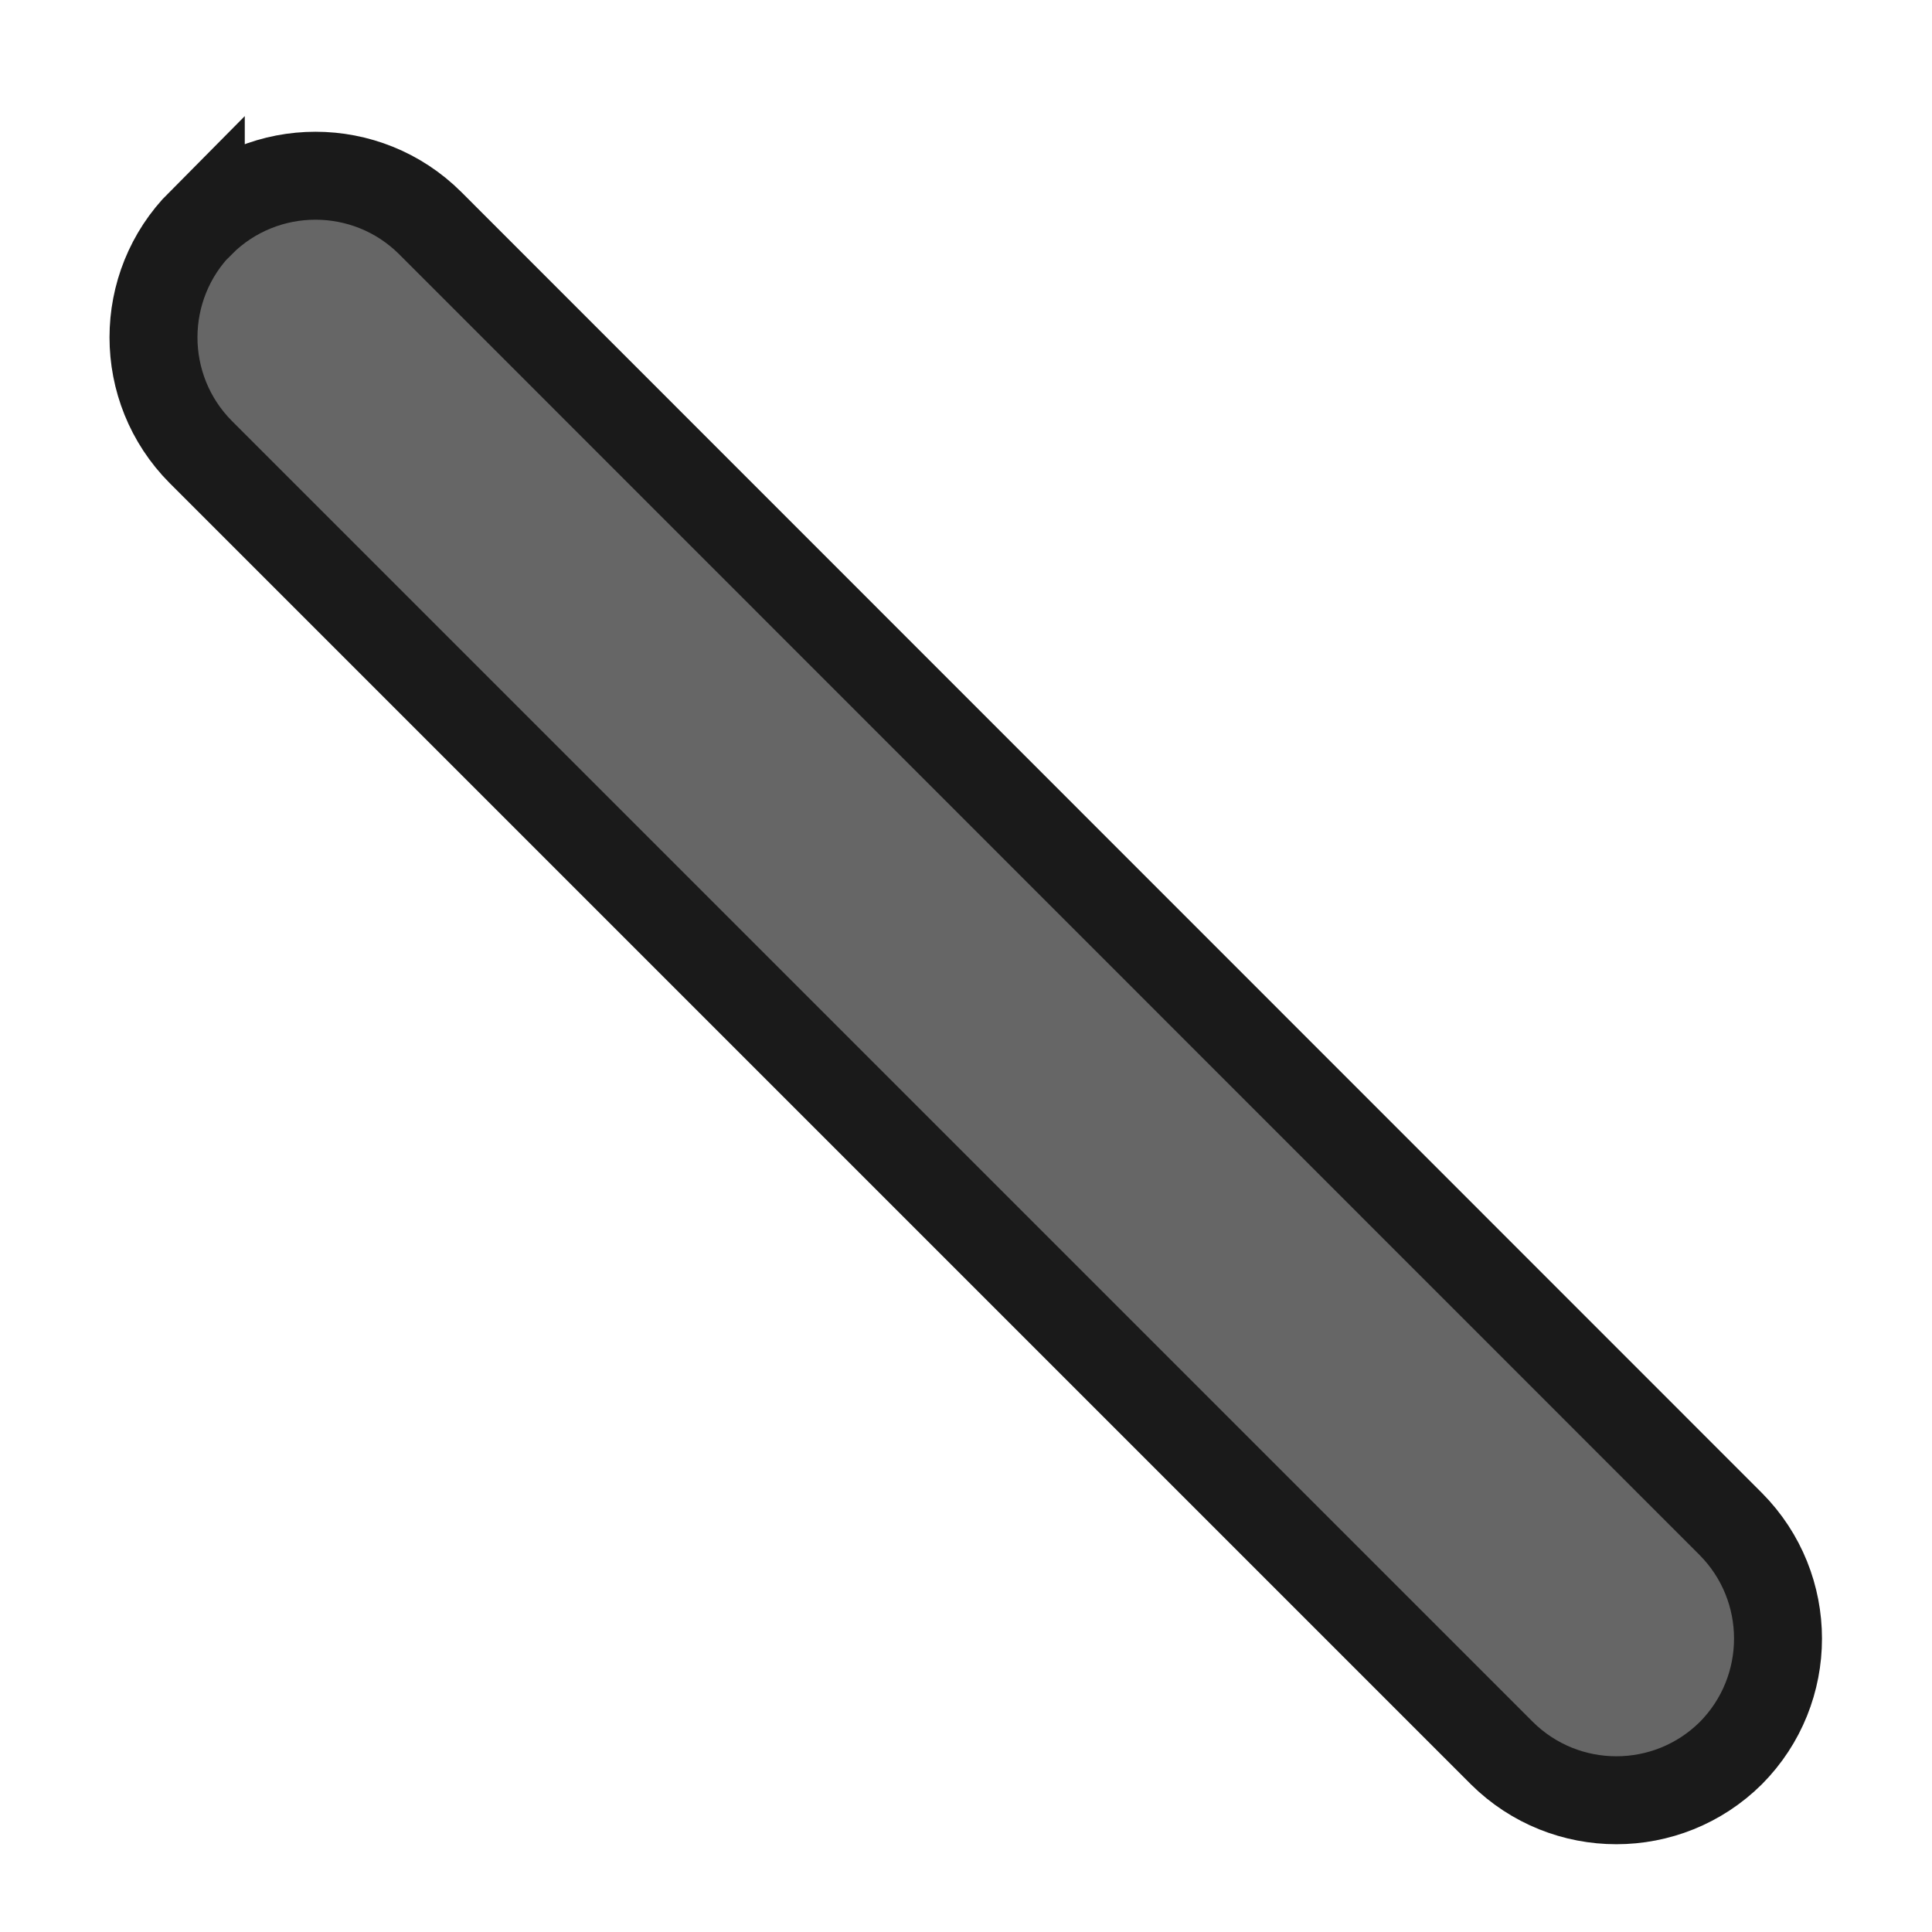
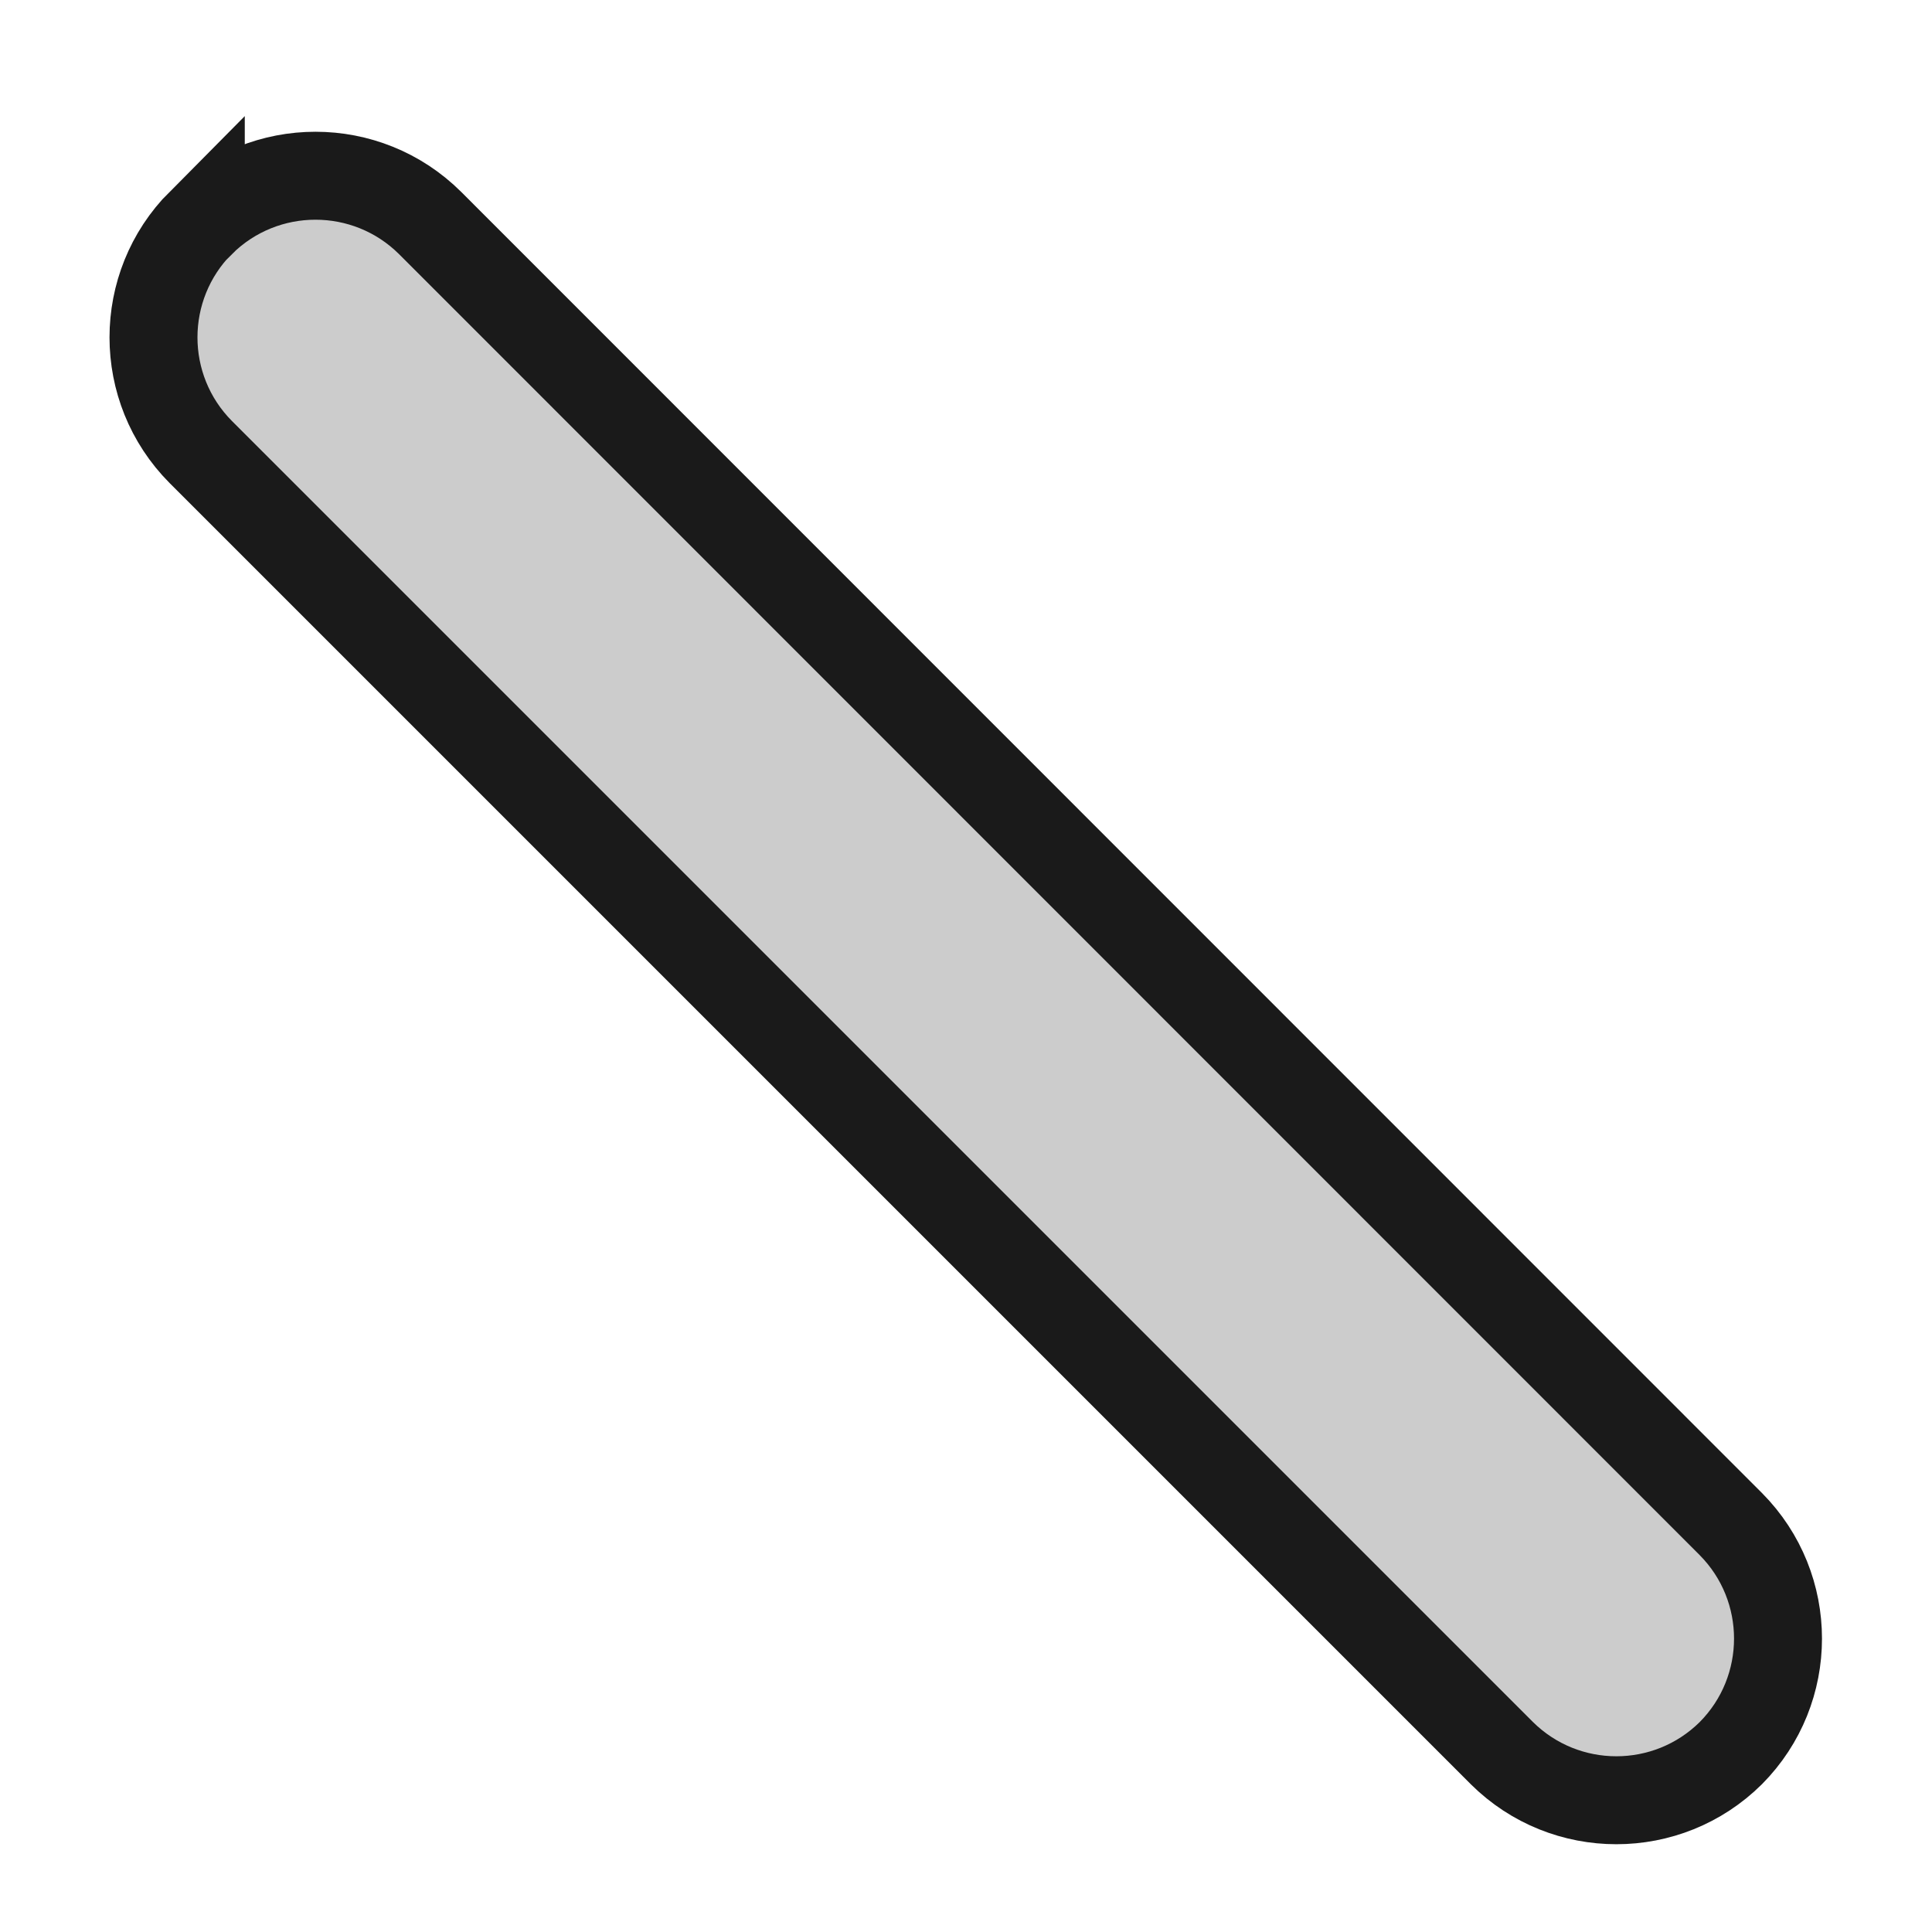
<svg xmlns="http://www.w3.org/2000/svg" viewBox="0 0 5.821 5.821" height="22" width="22">
  <defs>
    <linearGradient id="a">
      <stop style="stop-color:#3689e6;stop-opacity:1" offset="0" />
      <stop style="stop-color:#64baff;stop-opacity:1" offset="1" />
    </linearGradient>
    <linearGradient id="c">
      <stop style="stop-color:#f9f9f9;stop-opacity:1" offset="0" />
      <stop style="stop-color:#d8d8d8;stop-opacity:1" offset="1" />
    </linearGradient>
    <linearGradient id="b">
      <stop style="stop-color:#efdfc4;stop-opacity:1" offset="0" />
      <stop style="stop-color:#e7c591;stop-opacity:1" offset="1" />
    </linearGradient>
    <linearGradient id="d">
      <stop style="stop-color:#9bdb4d;stop-opacity:1" offset="0" />
      <stop style="stop-color:#68b723;stop-opacity:1" offset="1" />
    </linearGradient>
    <linearGradient id="f">
      <stop style="stop-color:#c6f27b;stop-opacity:1" offset="0" />
      <stop style="stop-color:#93d049;stop-opacity:1" offset="1" />
    </linearGradient>
    <linearGradient id="e">
      <stop style="stop-color:#c396eb;stop-opacity:1" offset="0" />
      <stop style="stop-color:#9d68d7;stop-opacity:1" offset="1" />
    </linearGradient>
  </defs>
  <path style="fill:none;stroke:#666;stroke-width:.794;stroke-linecap:round;stroke-linejoin:miter;stroke-miterlimit:4;stroke-dasharray:none;stroke-opacity:1" d="m199.124 191.26 3.919 3.92" transform="translate(-198.173 -190.243)" />
-   <path style="color:#000;font-style:normal;font-variant:normal;font-weight:400;font-stretch:normal;font-size:medium;line-height:normal;font-family:sans-serif;font-variant-ligatures:normal;font-variant-position:normal;font-variant-caps:normal;font-variant-numeric:normal;font-variant-alternates:normal;font-variant-east-asian:normal;font-feature-settings:normal;font-variation-settings:normal;text-indent:0;text-align:start;text-decoration:none;text-decoration-line:none;text-decoration-style:solid;text-decoration-color:#000;letter-spacing:normal;word-spacing:normal;text-transform:none;writing-mode:lr-tb;direction:ltr;text-orientation:mixed;dominant-baseline:auto;baseline-shift:baseline;text-anchor:start;white-space:normal;shape-padding:0;shape-margin:0;inline-size:0;clip-rule:nonzero;display:inline;overflow:visible;visibility:visible;isolation:auto;mix-blend-mode:normal;color-interpolation:sRGB;color-interpolation-filters:linearRGB;solid-color:#000;solid-opacity:1;vector-effect:none;fill:#666;fill-opacity:1;fill-rule:nonzero;stroke:none;stroke-linecap:round;stroke-linejoin:miter;stroke-miterlimit:4;stroke-dasharray:none;stroke-dashoffset:0;stroke-opacity:1;color-rendering:auto;image-rendering:auto;shape-rendering:auto;text-rendering:auto;enable-background:accumulate;stop-color:#000;stop-opacity:1;opacity:1" d="M199.117 190.863a.397.397 0 0 0-.273.116.397.397 0 0 0 0 .562l3.918 3.918a.397.397 0 0 0 .562 0 .397.397 0 0 0 0-.56l-3.92-3.92a.397.397 0 0 0-.287-.116z" transform="translate(-198.173 -190.243)" />
+   <path style="color:#000;font-style:normal;font-variant:normal;font-weight:400;font-stretch:normal;font-size:medium;line-height:normal;font-family:sans-serif;font-variant-ligatures:normal;font-variant-position:normal;font-variant-caps:normal;font-variant-numeric:normal;font-variant-alternates:normal;font-variant-east-asian:normal;font-feature-settings:normal;font-variation-settings:normal;text-indent:0;text-align:start;text-decoration:none;text-decoration-line:none;text-decoration-style:solid;text-decoration-color:#000;letter-spacing:normal;word-spacing:normal;text-transform:none;writing-mode:lr-tb;direction:ltr;text-orientation:mixed;dominant-baseline:auto;baseline-shift:baseline;text-anchor:start;white-space:normal;shape-padding:0;shape-margin:0;inline-size:0;clip-rule:nonzero;display:inline;overflow:visible;visibility:visible;isolation:auto;mix-blend-mode:normal;color-interpolation:sRGB;color-interpolation-filters:linearRGB;solid-color:#000;solid-opacity:1;vector-effect:none;fill:#ccc;fill-opacity:1;fill-rule:nonzero;stroke:none;stroke-linecap:round;stroke-linejoin:miter;stroke-miterlimit:4;stroke-dasharray:none;stroke-dashoffset:0;stroke-opacity:1;color-rendering:auto;image-rendering:auto;shape-rendering:auto;text-rendering:auto;enable-background:accumulate;stop-color:#000;stop-opacity:1;opacity:1" d="M199.117 190.863a.397.397 0 0 0-.273.116.397.397 0 0 0 0 .562l3.918 3.918a.397.397 0 0 0 .562 0 .397.397 0 0 0 0-.56l-3.92-3.92a.397.397 0 0 0-.287-.116z" transform="translate(-198.173 -190.243)" />
  <path style="color:#000;font-style:normal;font-variant:normal;font-weight:400;font-stretch:normal;font-size:medium;line-height:normal;font-family:sans-serif;font-variant-ligatures:normal;font-variant-position:normal;font-variant-caps:normal;font-variant-numeric:normal;font-variant-alternates:normal;font-variant-east-asian:normal;font-feature-settings:normal;font-variation-settings:normal;text-indent:0;text-align:start;text-decoration:none;text-decoration-line:none;text-decoration-style:solid;text-decoration-color:#000;letter-spacing:normal;word-spacing:normal;text-transform:none;writing-mode:lr-tb;direction:ltr;text-orientation:mixed;dominant-baseline:auto;baseline-shift:baseline;text-anchor:start;white-space:normal;shape-padding:0;shape-margin:0;inline-size:0;clip-rule:nonzero;display:inline;overflow:visible;visibility:visible;isolation:auto;mix-blend-mode:normal;color-interpolation:sRGB;color-interpolation-filters:linearRGB;solid-color:#000;solid-opacity:1;vector-effect:none;fill:none;fill-opacity:1;fill-rule:nonzero;stroke:#1a1a1a;stroke-width:.265;stroke-linecap:round;stroke-linejoin:miter;stroke-miterlimit:4;stroke-dasharray:none;stroke-dashoffset:0;stroke-opacity:1;color-rendering:auto;image-rendering:auto;shape-rendering:auto;text-rendering:auto;enable-background:accumulate;stop-color:#000" d="M198.778 190.914a.49.49 0 0 0 0 .691l3.92 3.92a.49.49 0 0 0 .69 0 .49.49 0 0 0 0-.69l-3.919-3.92a.49.49 0 0 0-.691 0z" transform="translate(-198.173 -190.243)" />
</svg>
